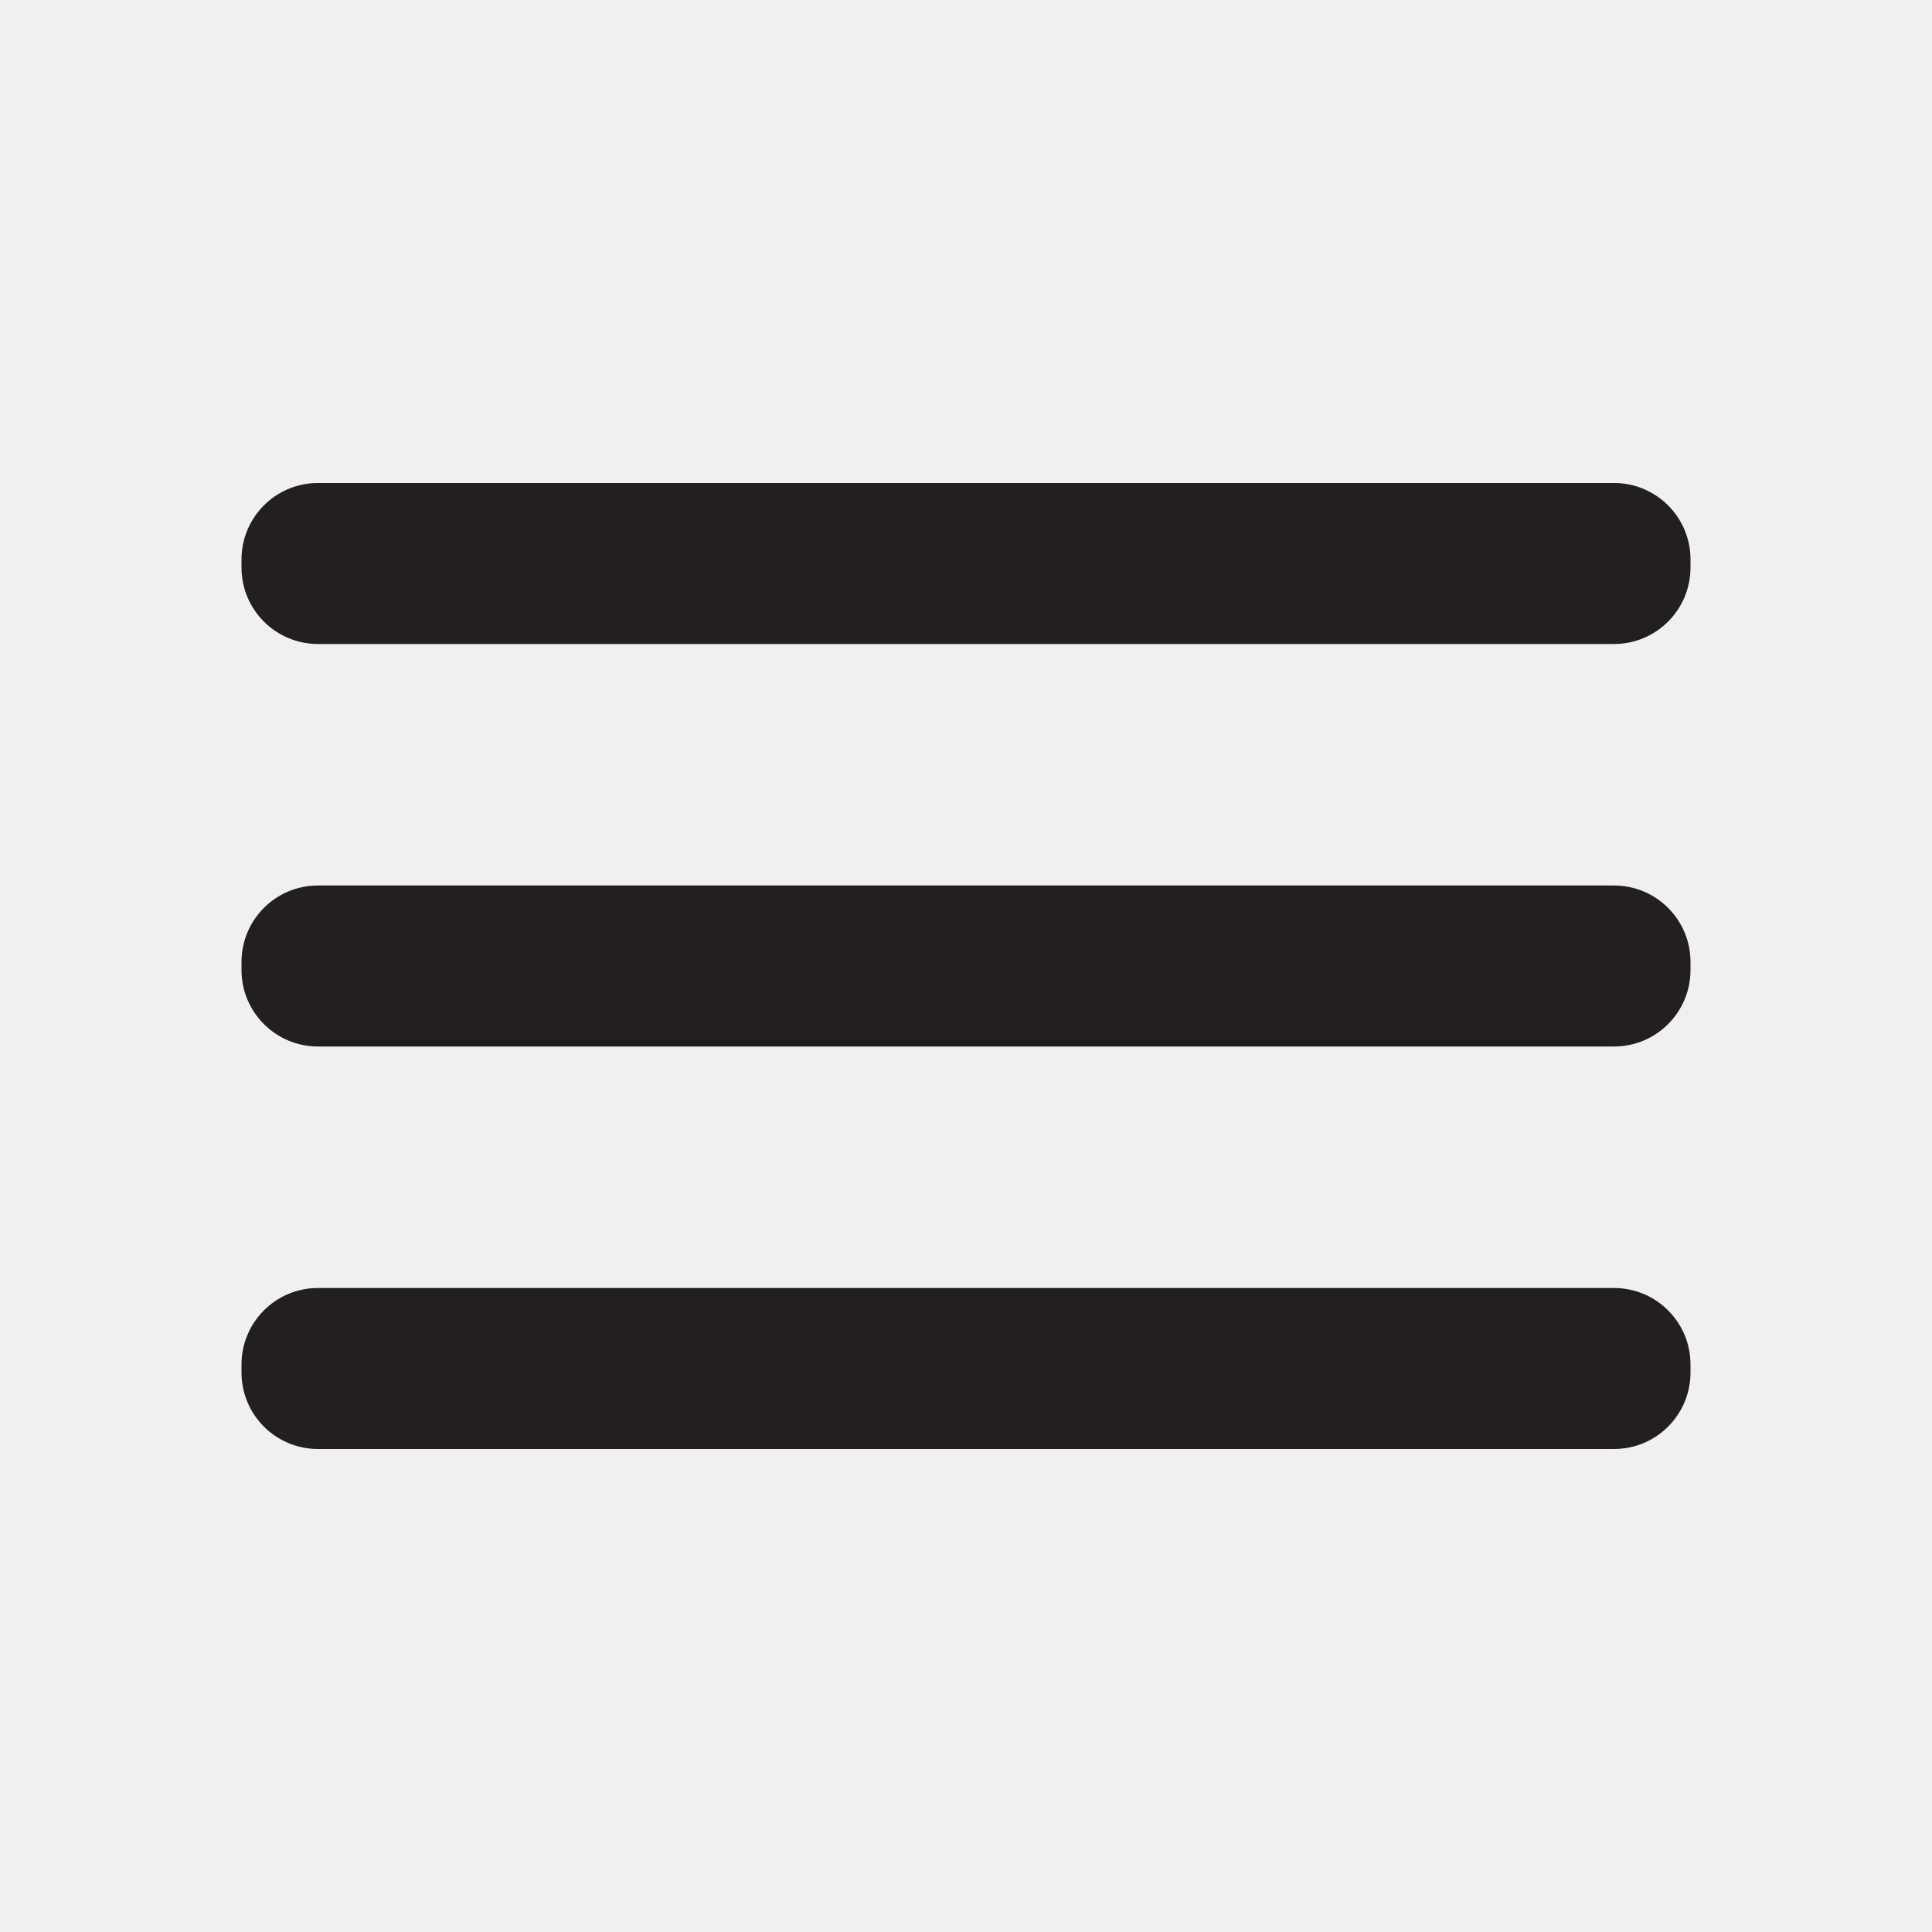
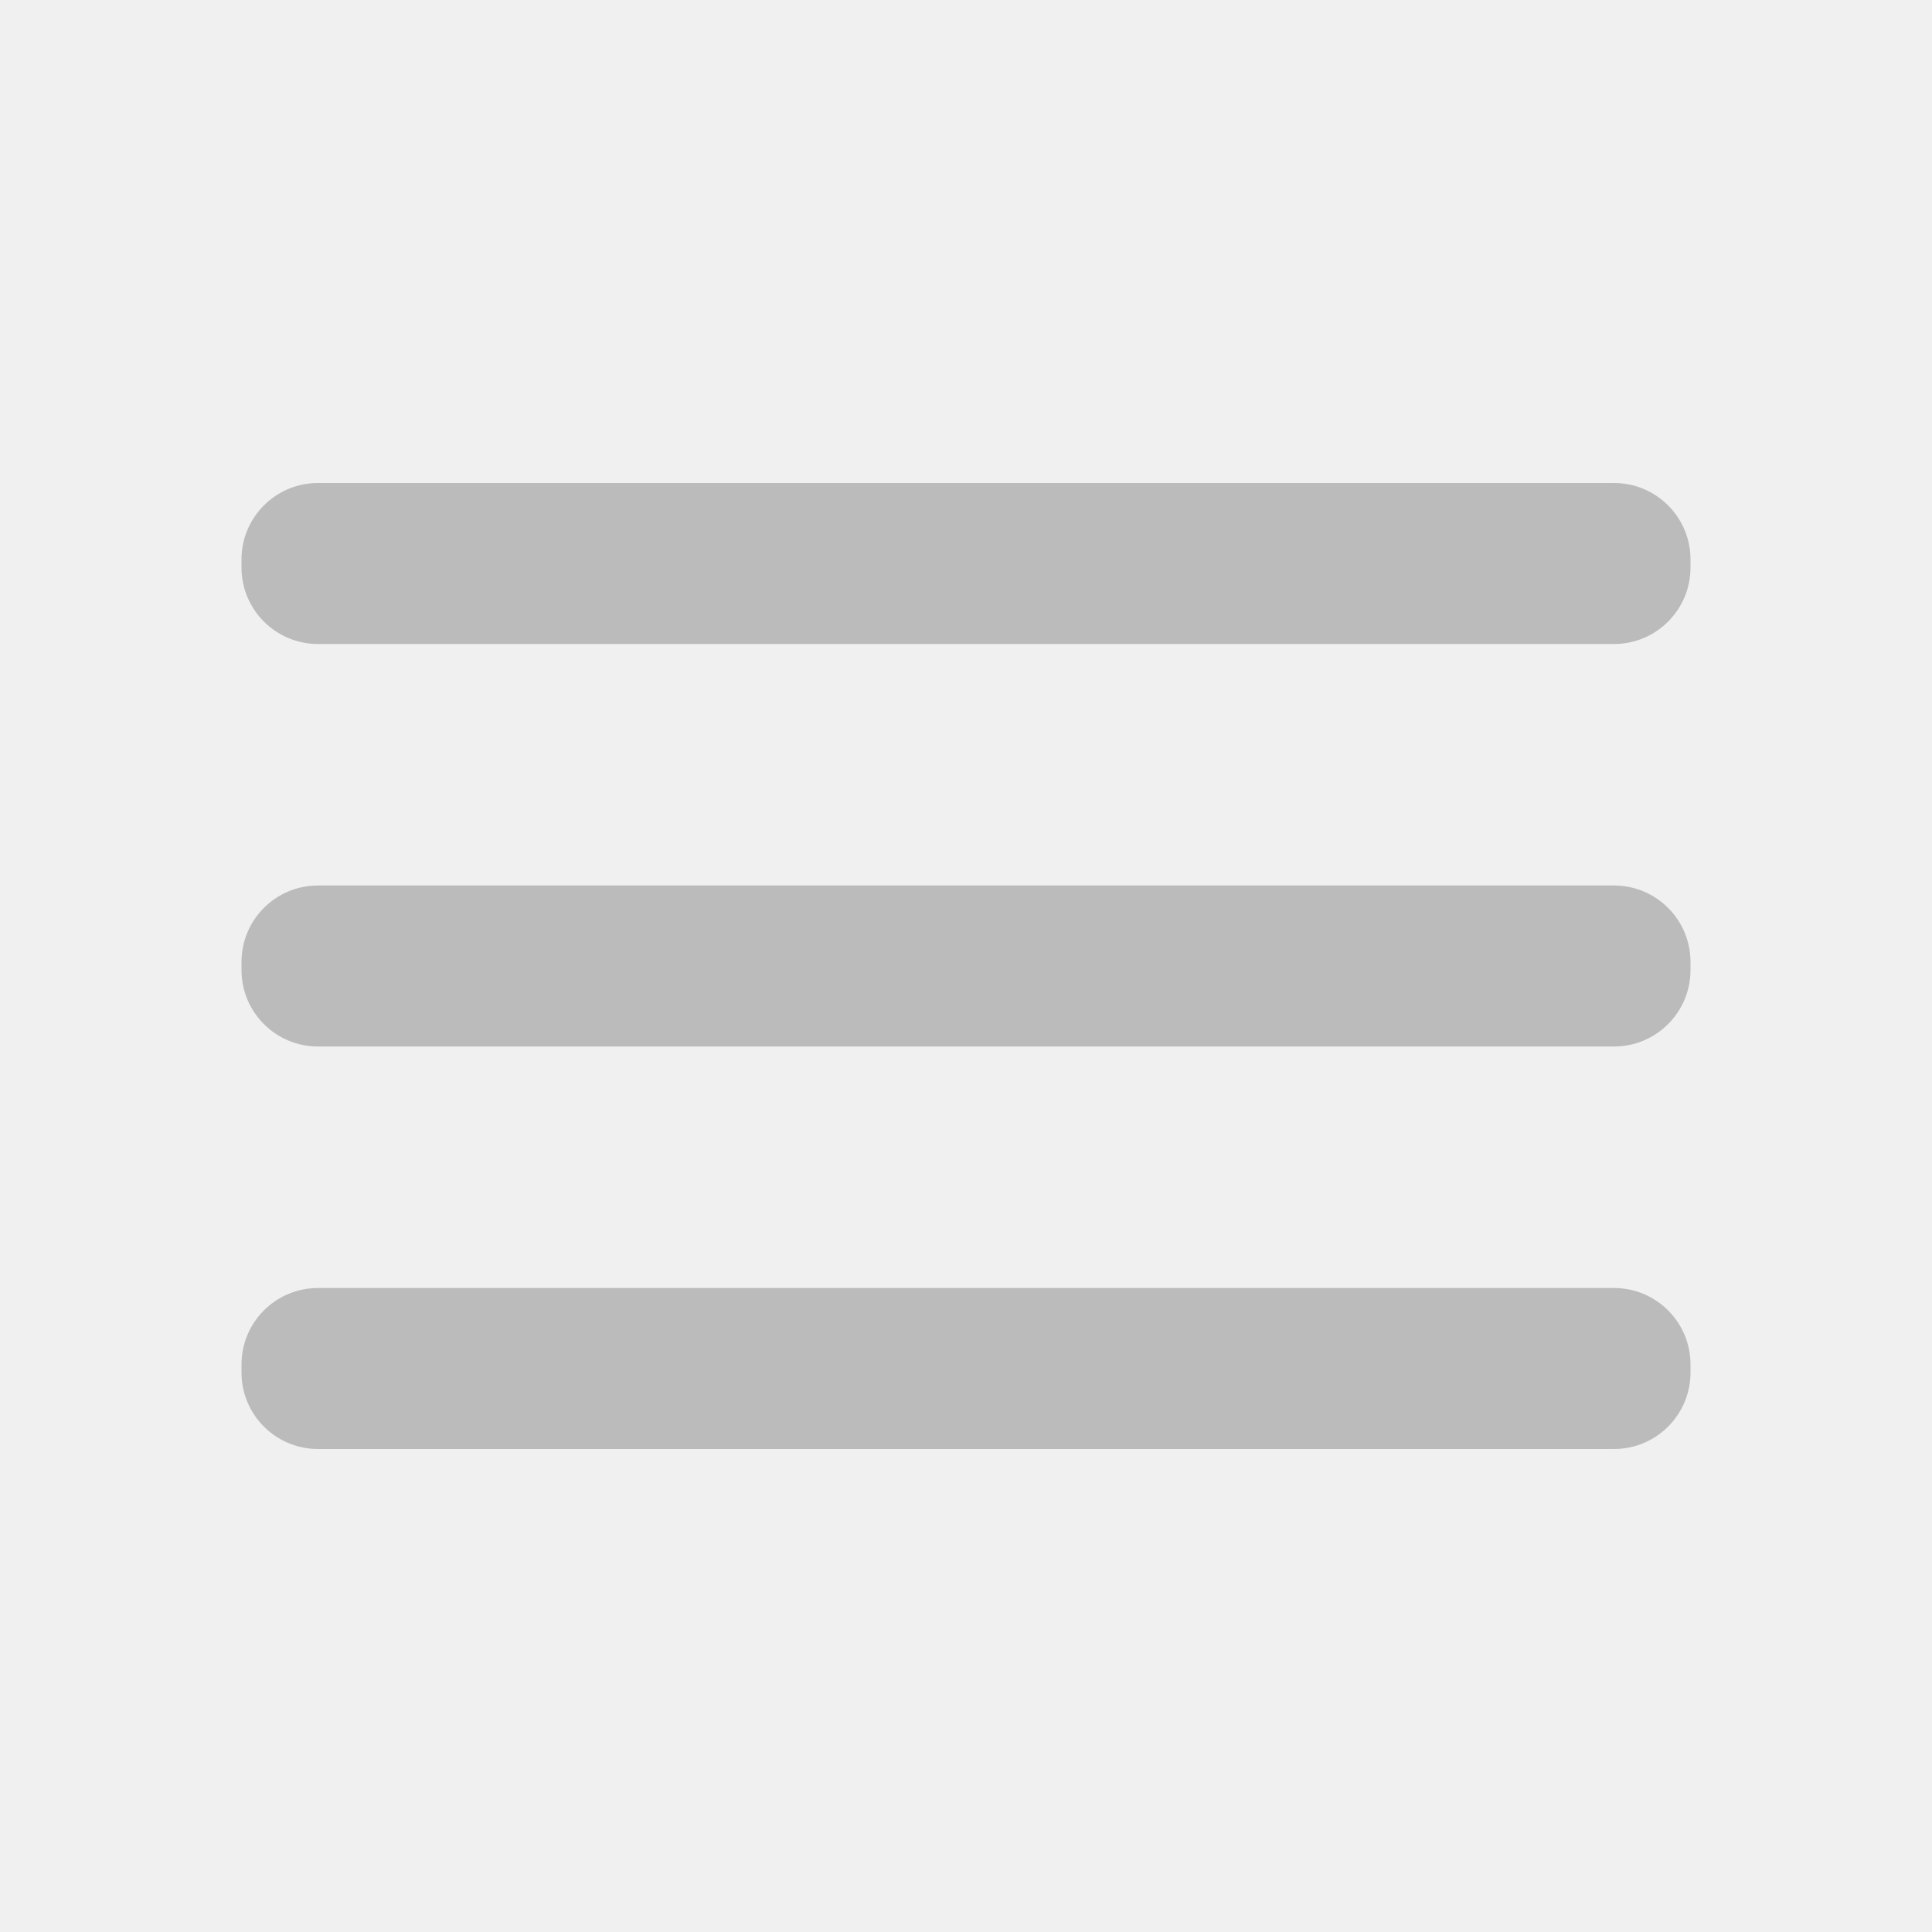
<svg xmlns="http://www.w3.org/2000/svg" viewBox="0 0 24 24">
  <path d="m0 0h24v24h-24z" fill="#fff" opacity="0" transform="matrix(-1 0 0 -1 24 24)" />
-   <g fill="#231f20">
+   <g fill="#bbbbbb">
    <rect height="2" rx=".95" width="18" x="3" y="11" />
    <rect height="2" rx=".95" width="18" x="3" y="16" />
    <rect height="2" rx=".95" width="18" x="3" y="6" />
  </g>
</svg>
